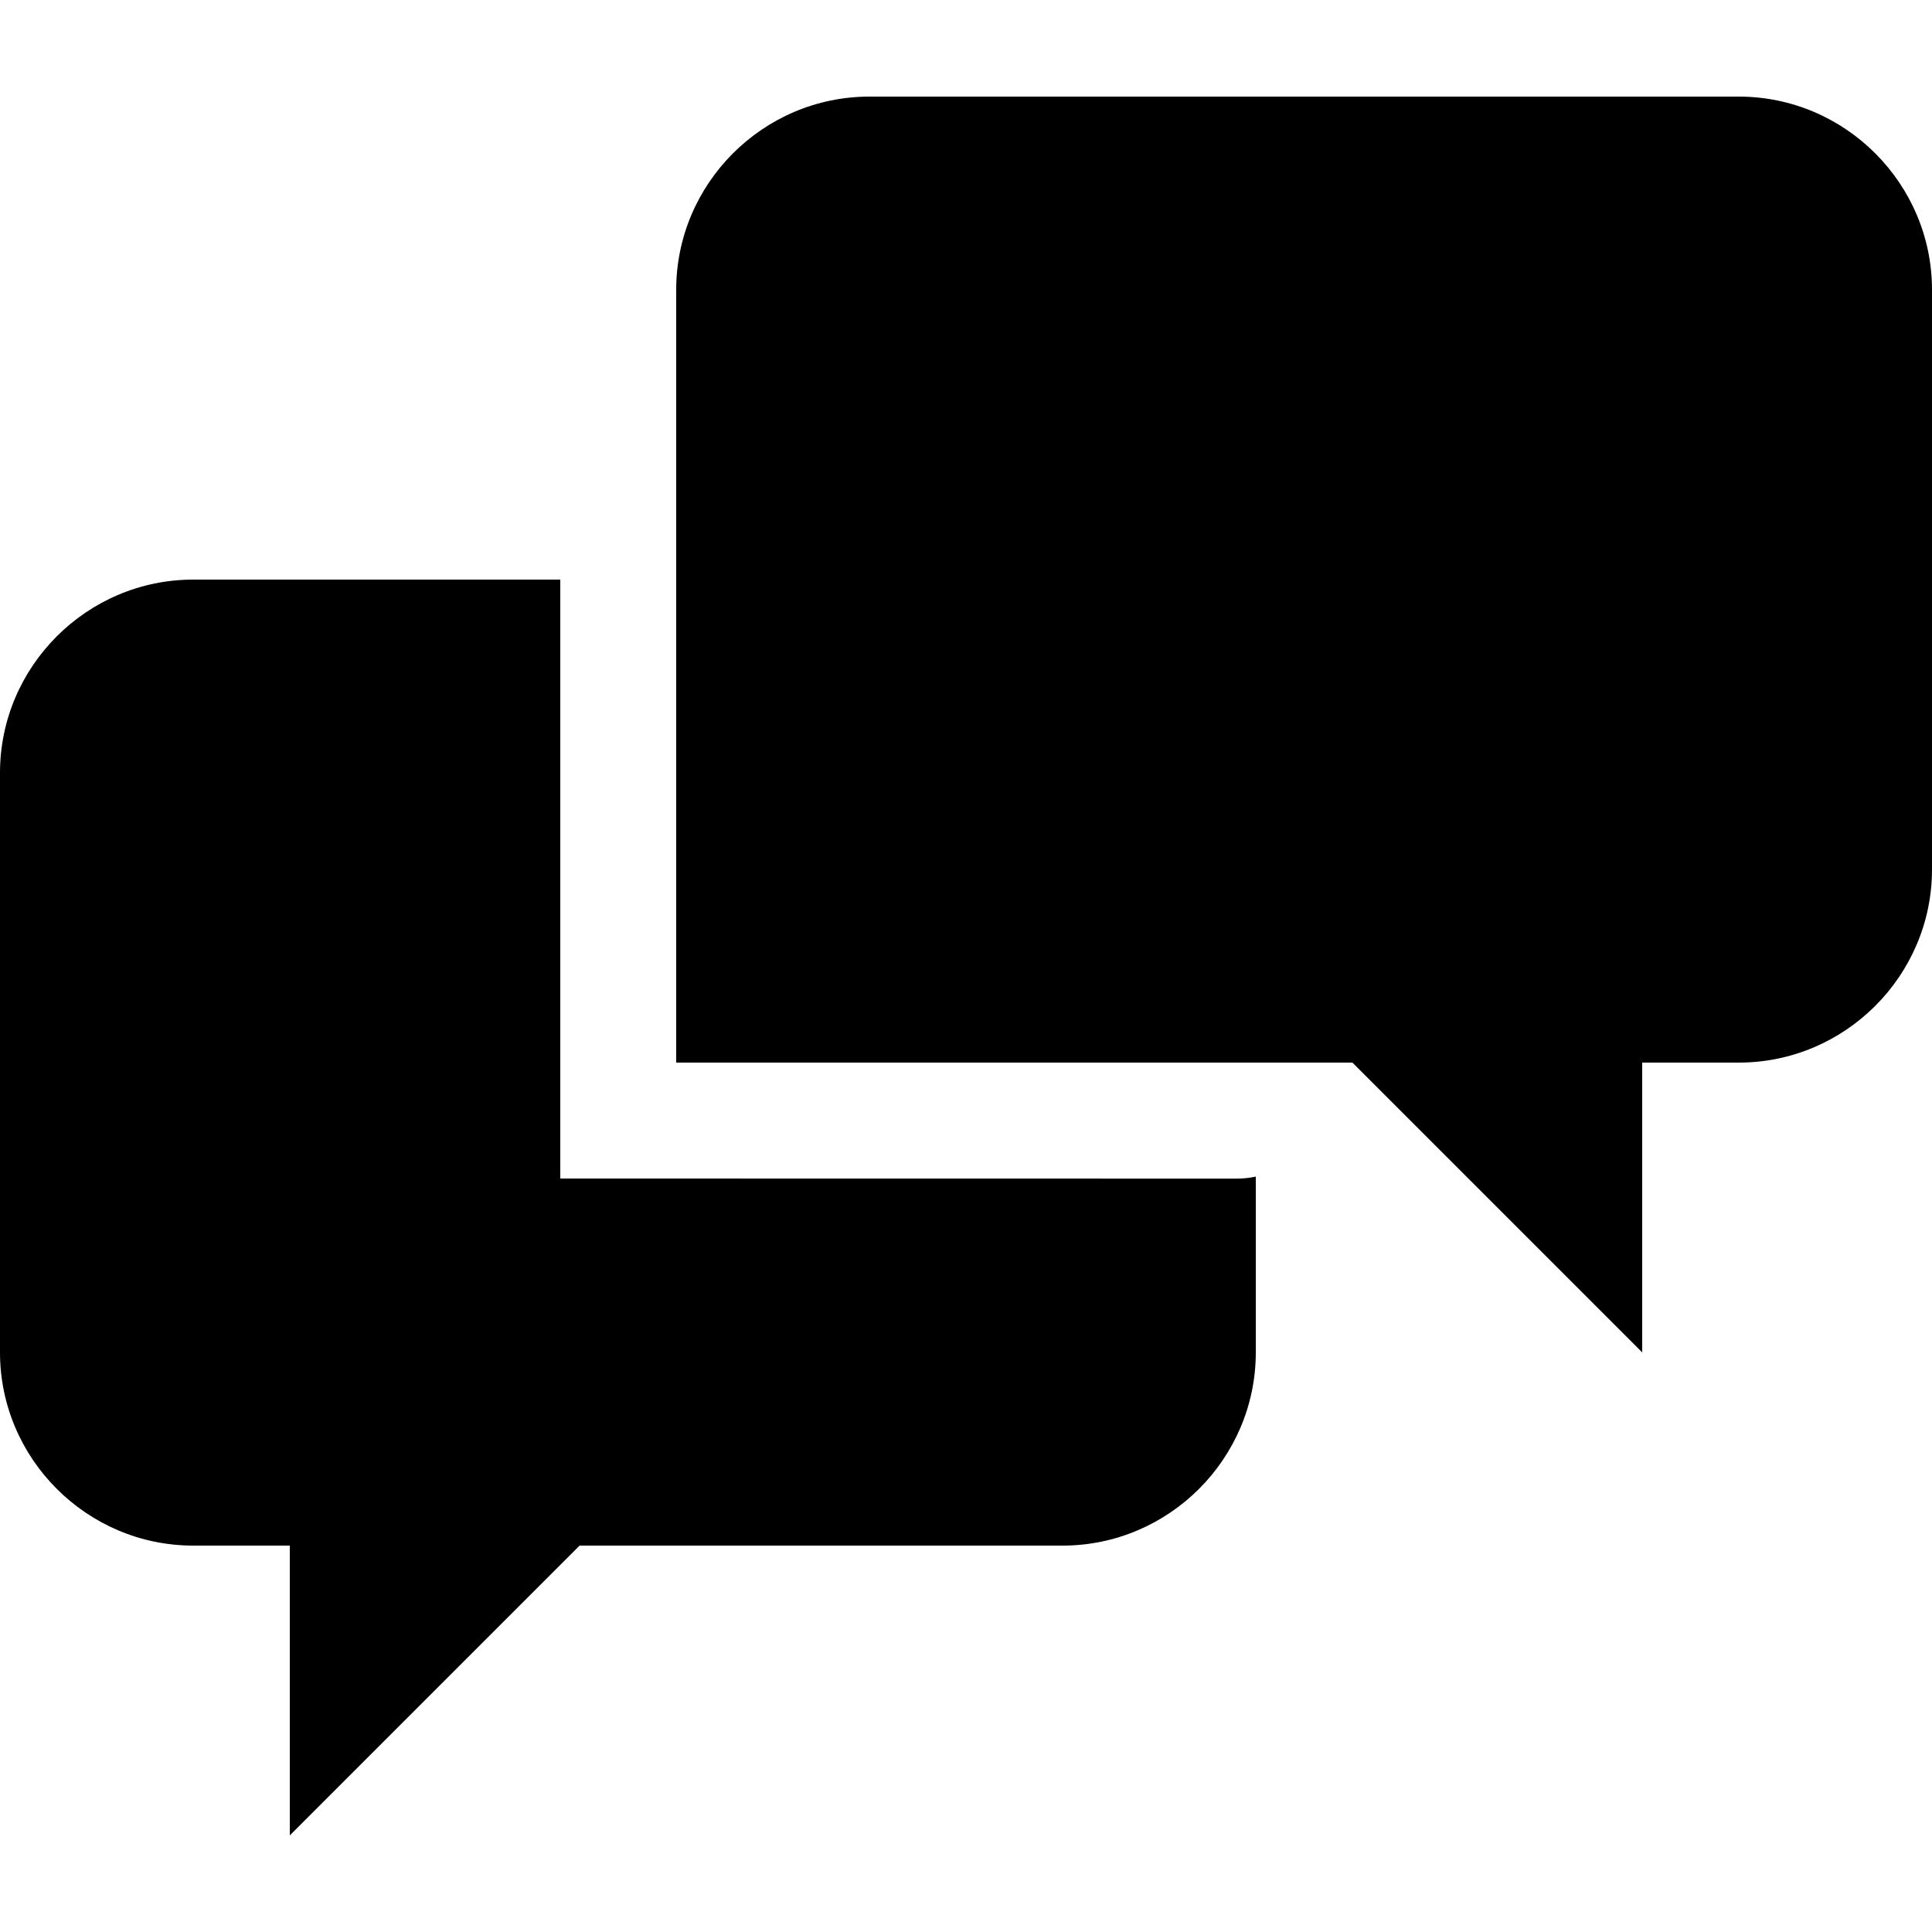
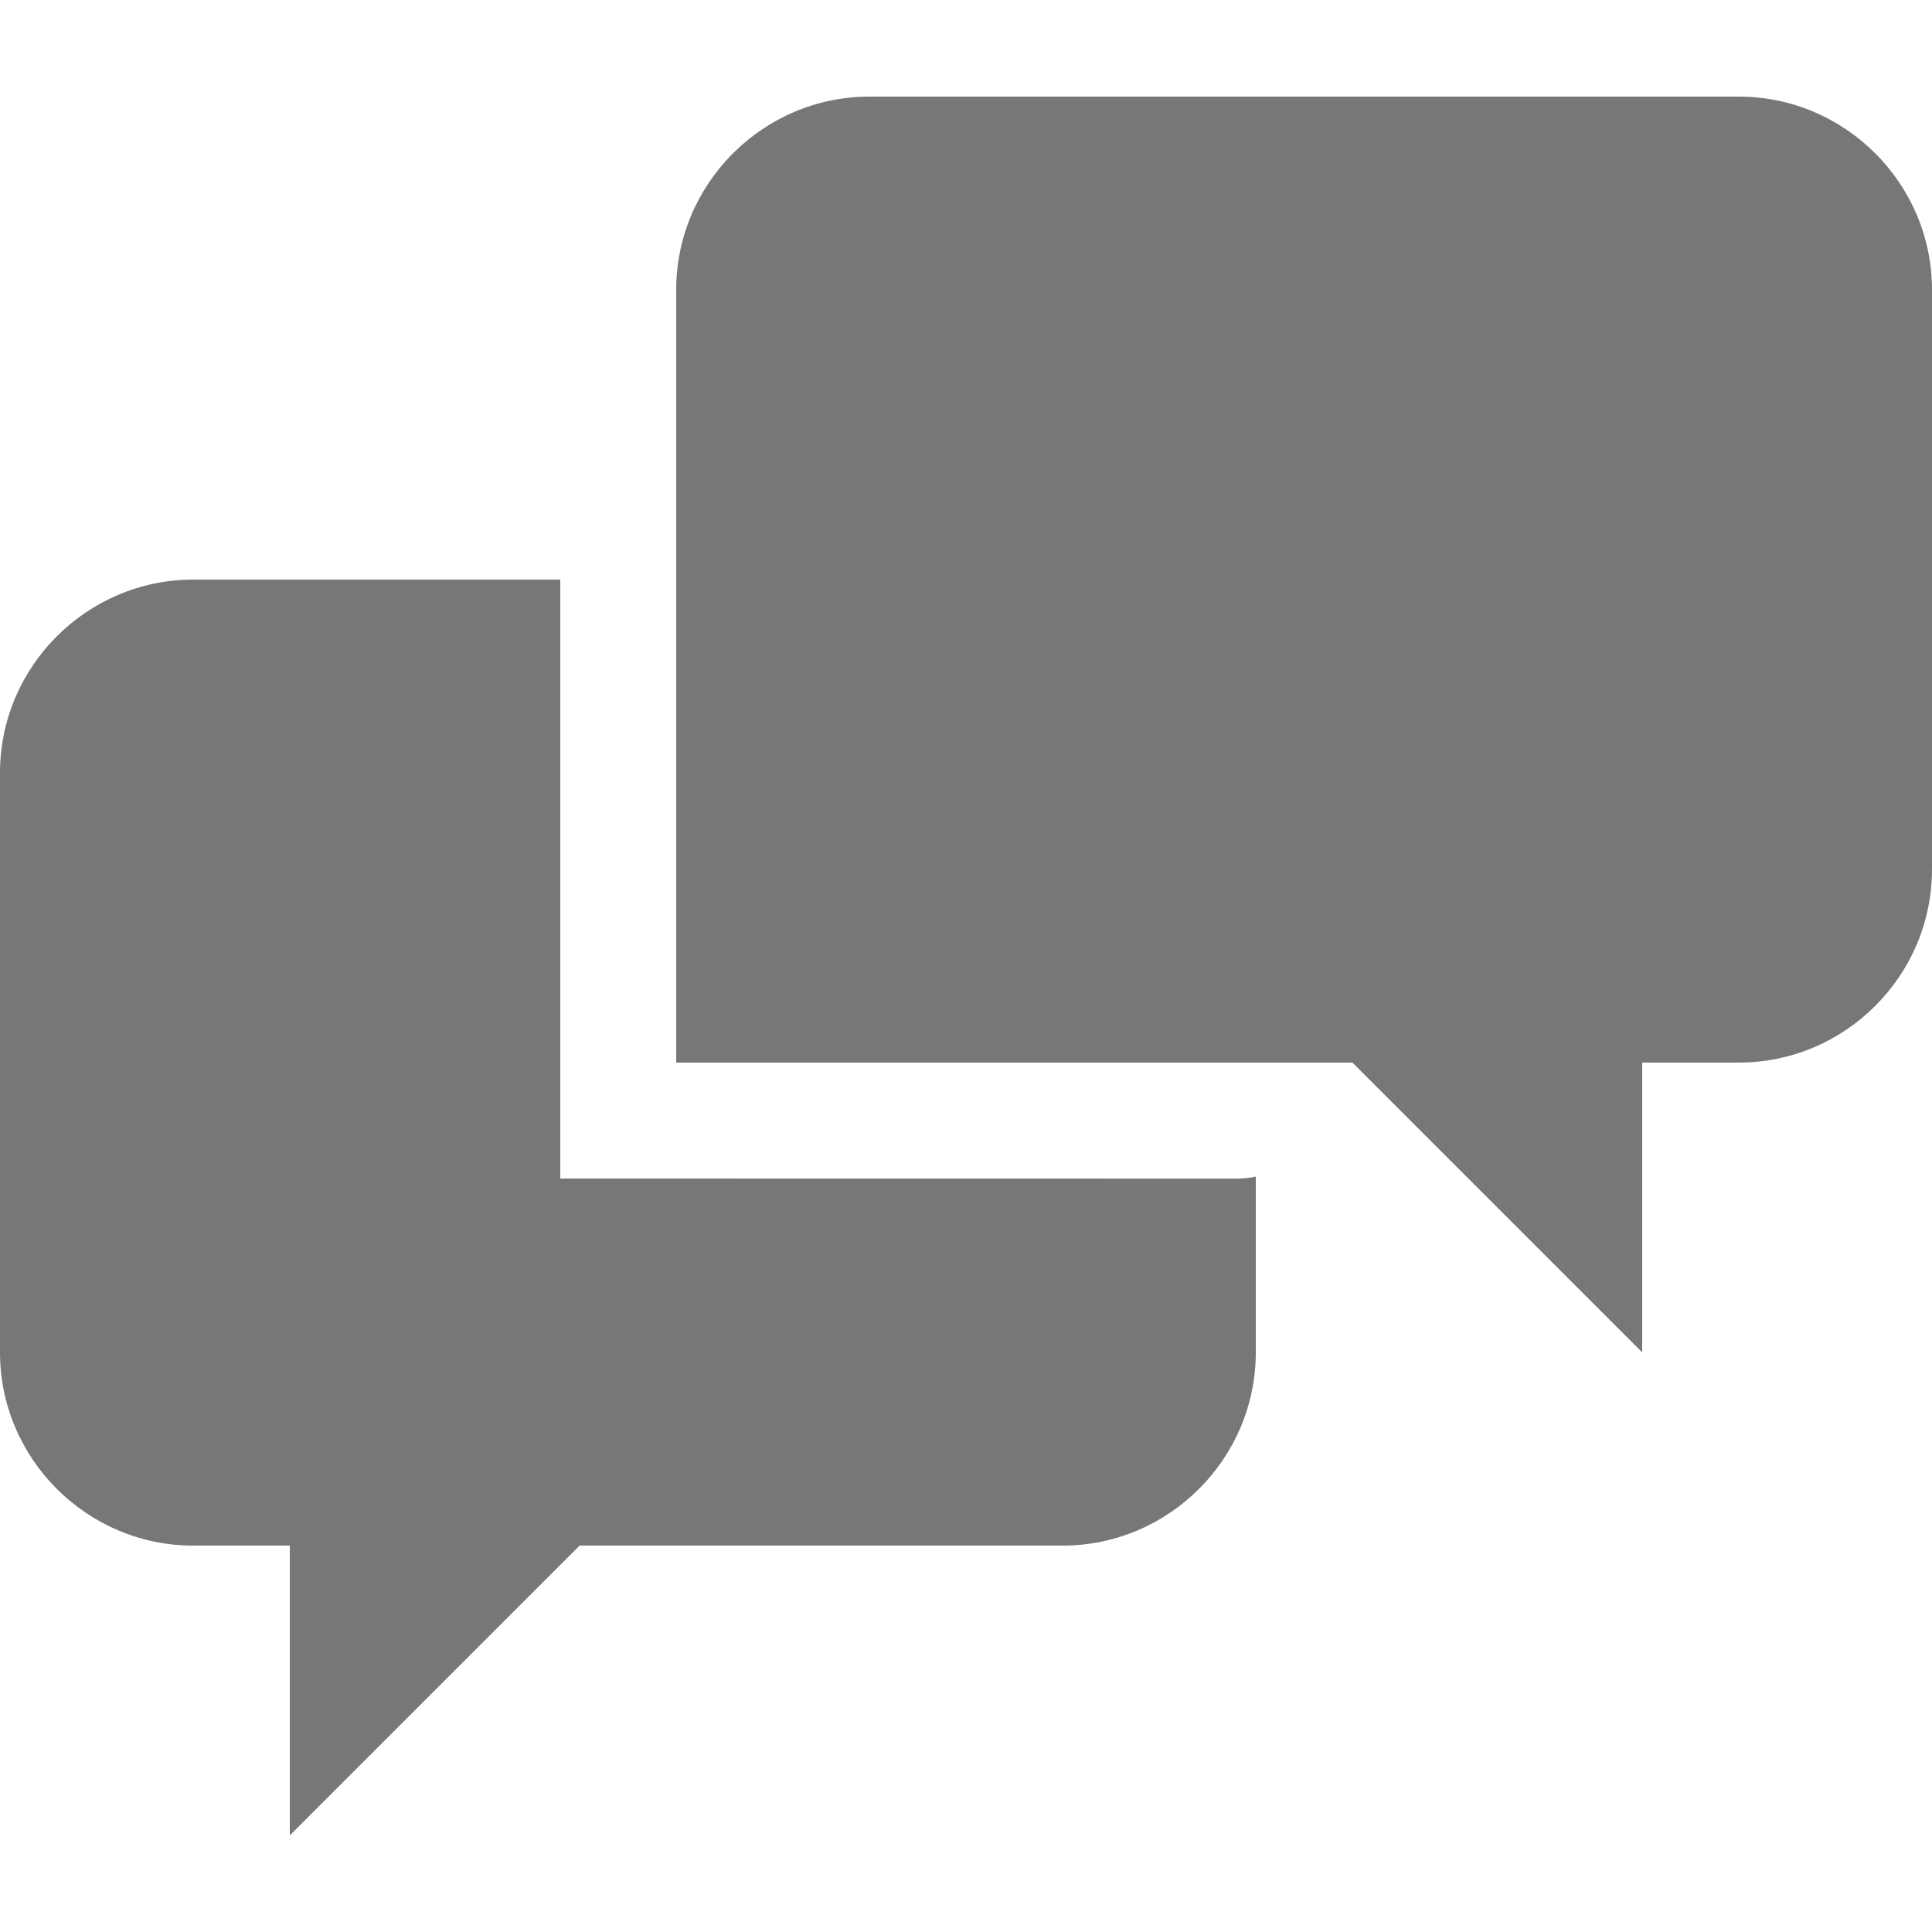
- <svg xmlns="http://www.w3.org/2000/svg" version="1.1" width="20" height="20" viewBox="0 0 20 20">
+ <svg xmlns="http://www.w3.org/2000/svg" version="1.1" width="20" height="20" viewBox="0 0 20 20" fill="#777">
  <path d="M5.8 12.2v-6.2h-3.8c-1.1 0-2 0.9-2 2v6c0 1.1 0.9 2 2 2h1v3l3-3h5c1.1 0 2-0.9 2-2v-1.82c-0.064 0.014-0.132 0.021-0.2 0.021l-7-0.001zM18 1h-9c-1.1 0-2 0.9-2 2v8h7l3 3v-3h1c1.1 0 2-0.899 2-2v-6c0-1.1-0.9-2-2-2z" />
</svg>
